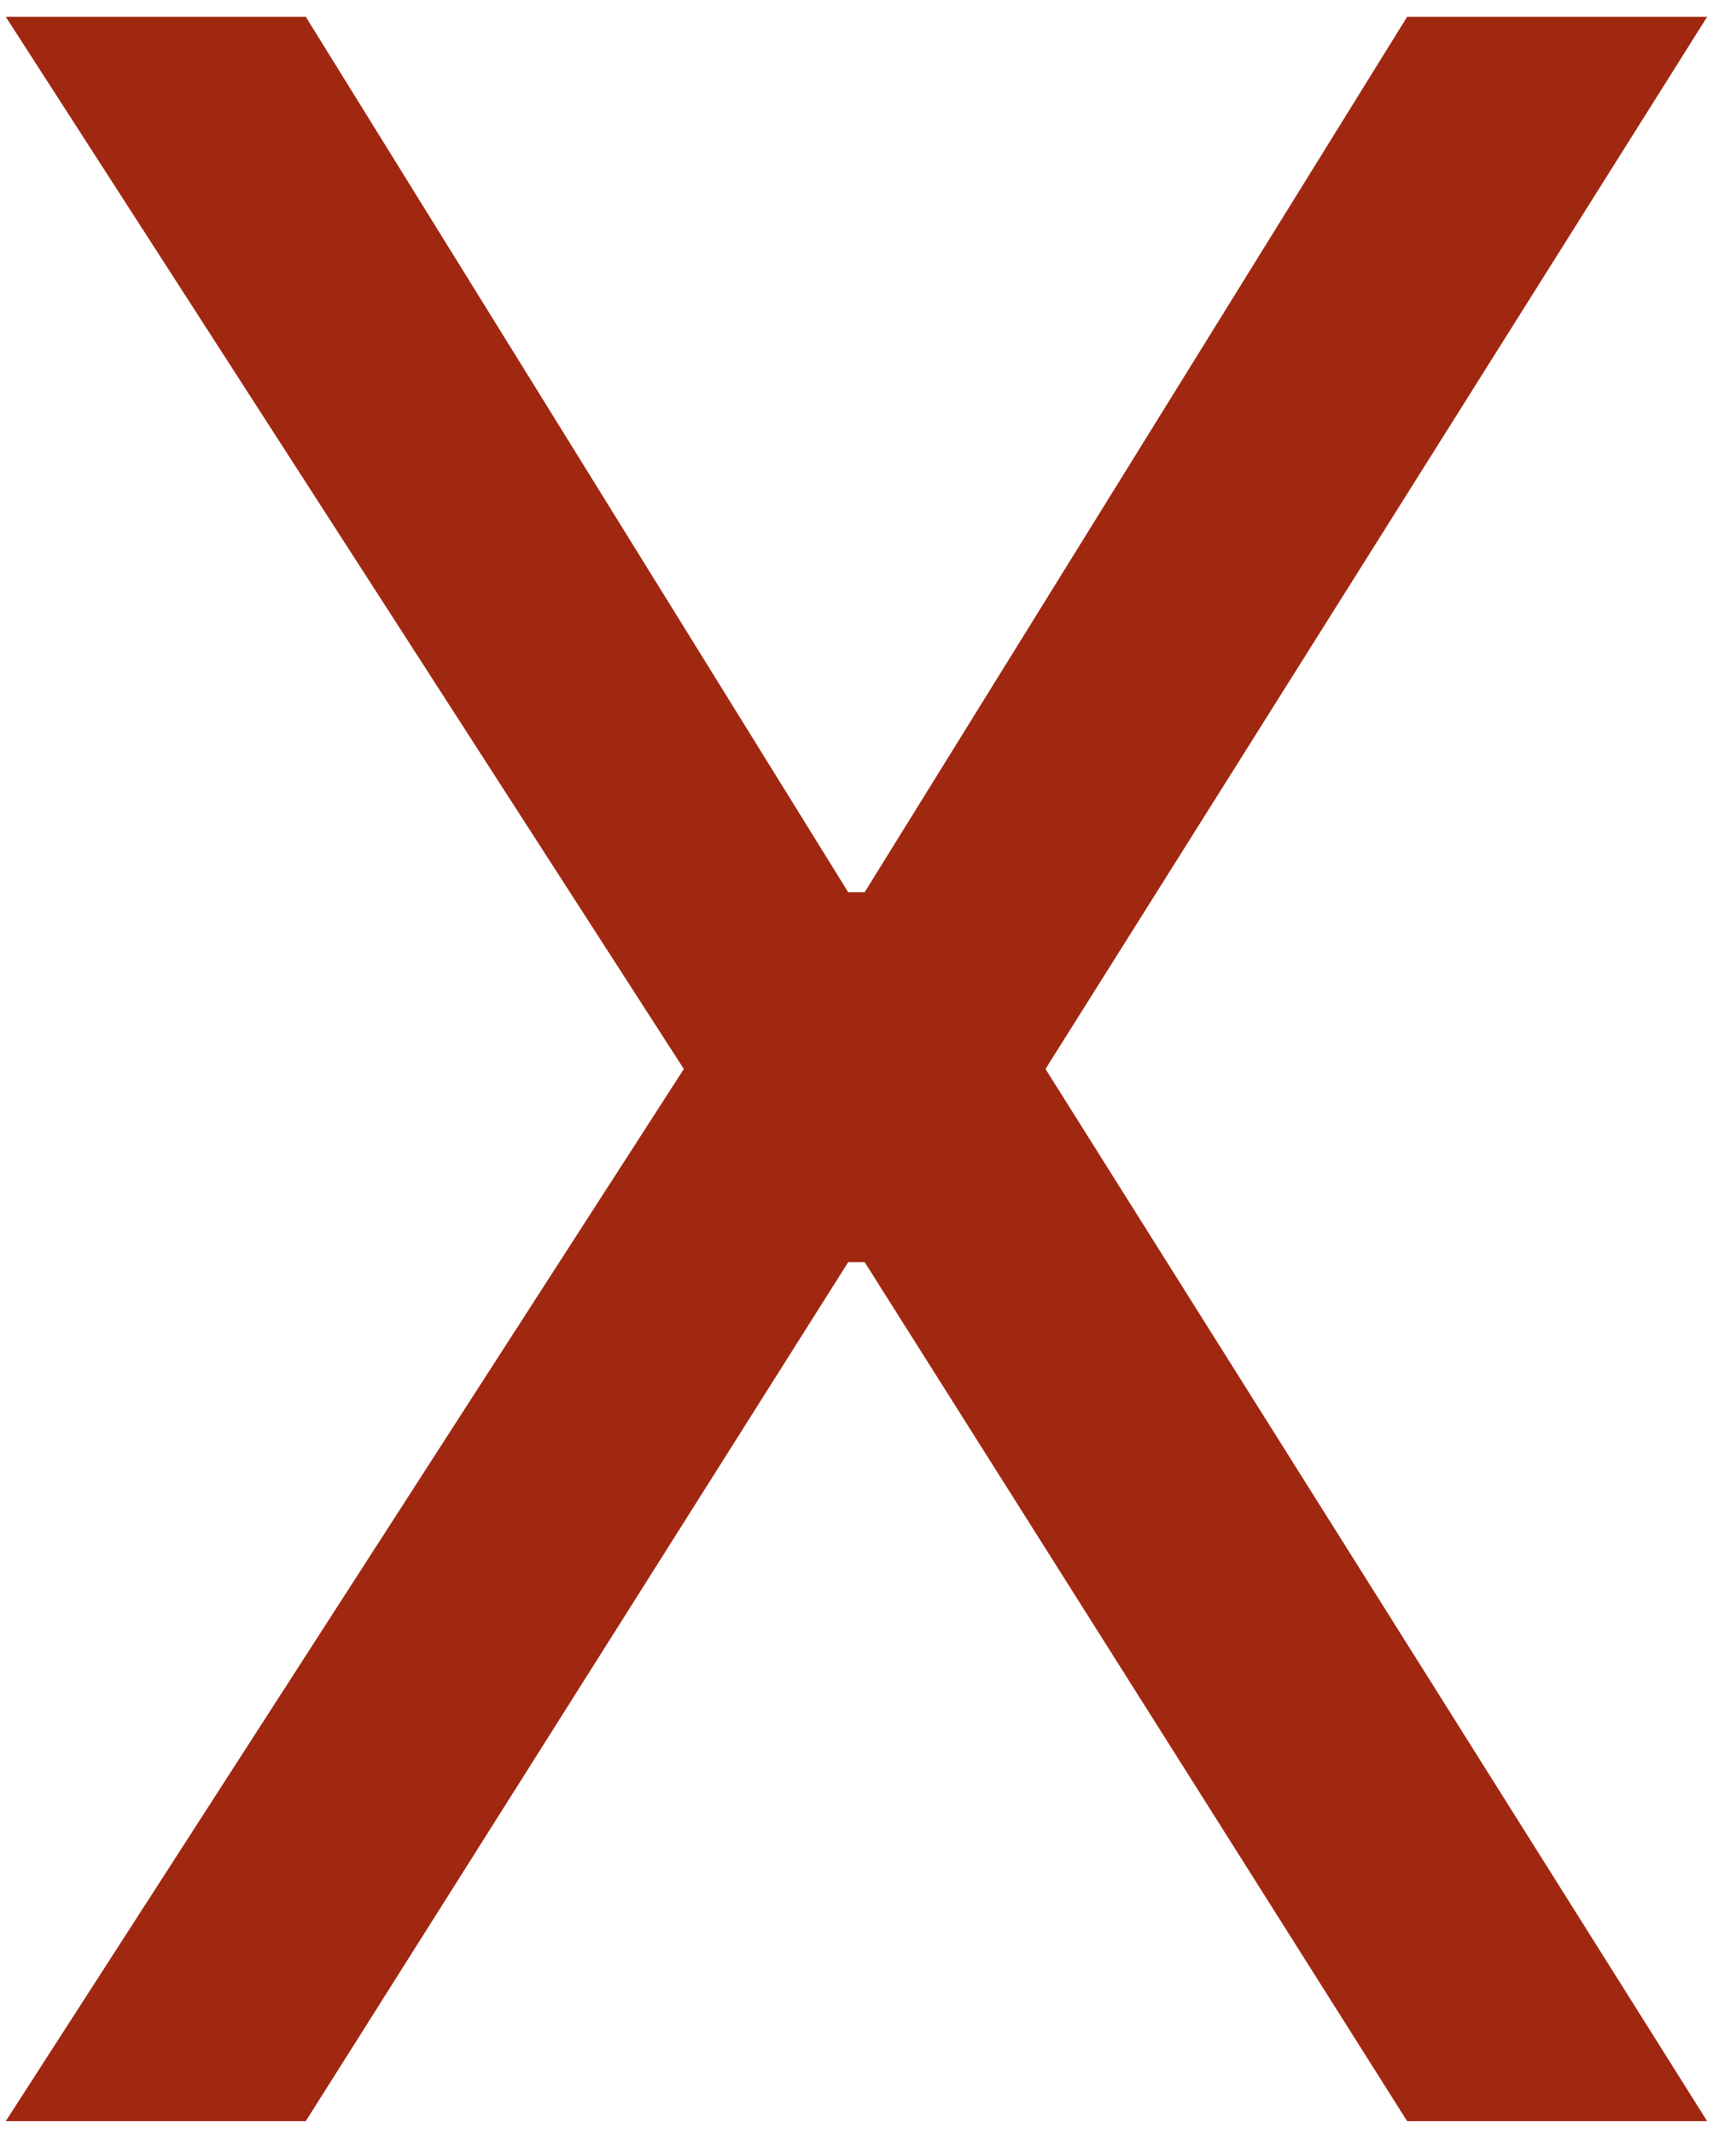
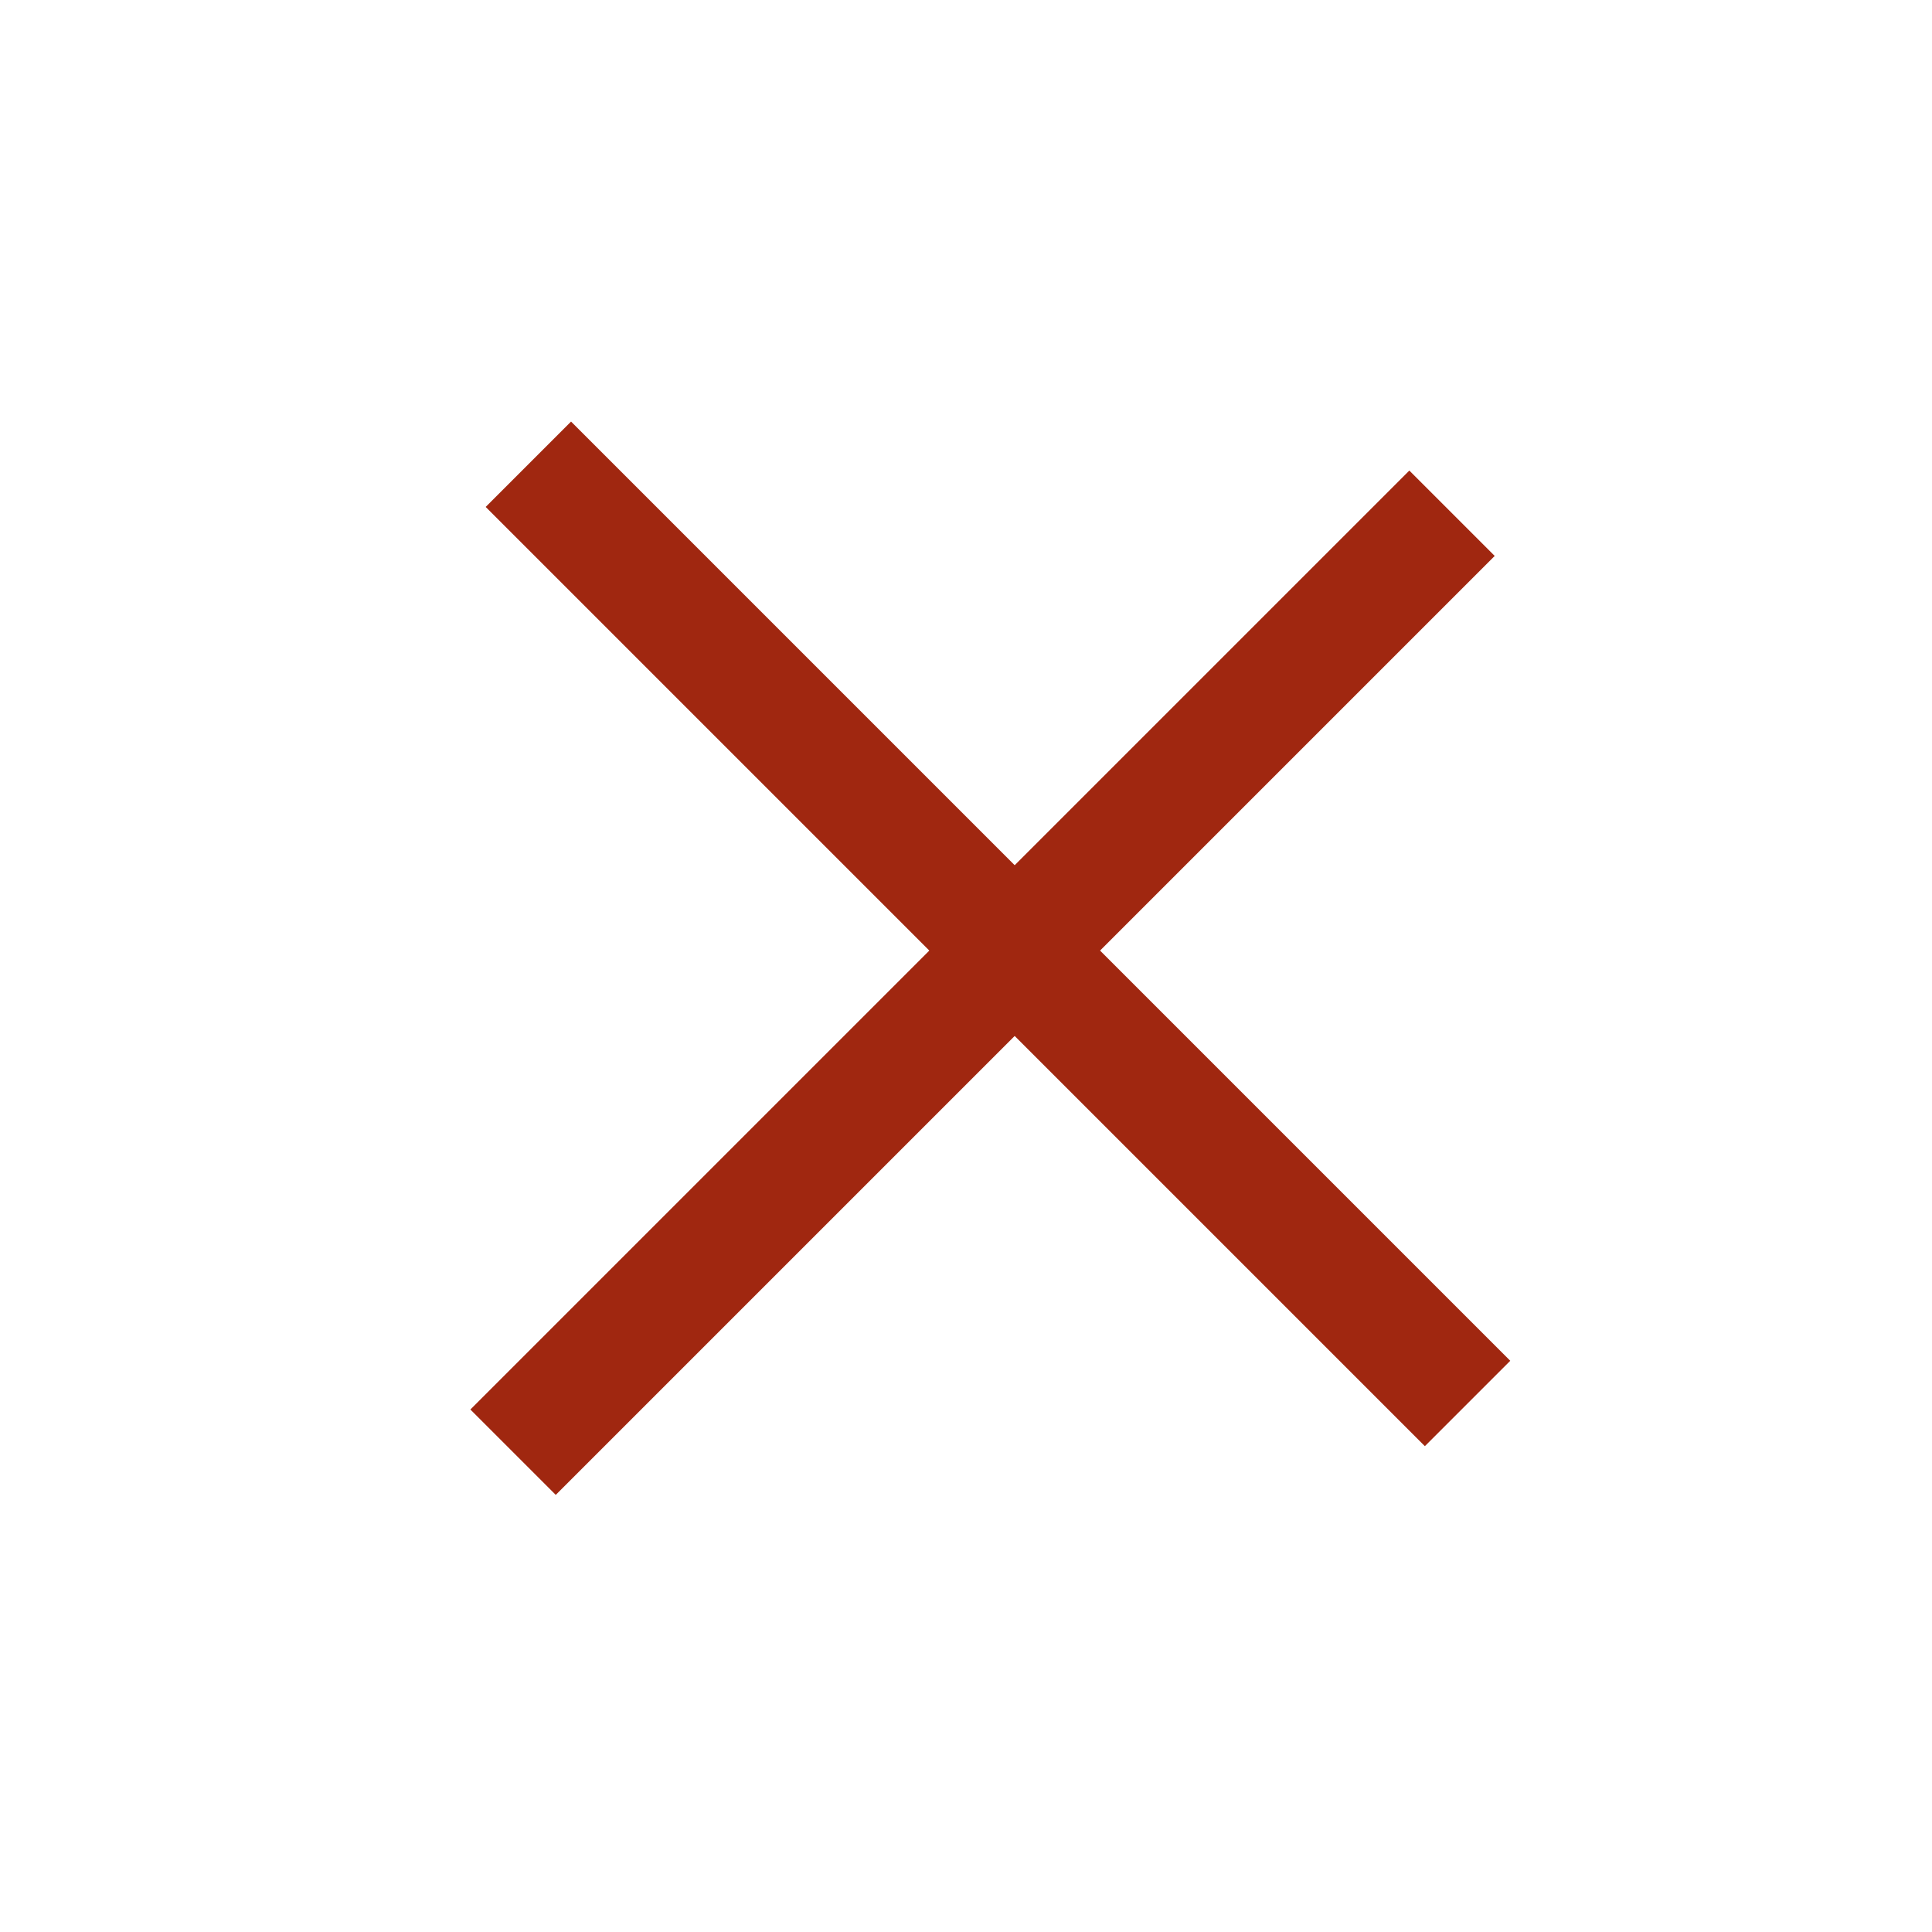
- <svg xmlns="http://www.w3.org/2000/svg" width="48" height="59" viewBox="0 0 48 59" fill="none">
-   <path d="M8.455 0.464L23.454 24.668H23.909L38.909 0.464H47.205L28.909 29.555L47.205 58.645H38.909L23.909 34.895H23.454L8.455 58.645H0.159L18.909 29.555L0.159 0.464H8.455Z" fill="#A02710" />
+ <svg xmlns="http://www.w3.org/2000/svg" width="64" height="64" viewBox="0 0 64 64" fill="none">
+   <line x1="17.503" y1="15.379" x2="48.615" y2="46.492" stroke="#A02710" stroke-width="4" />
+   <line x1="48.1" y1="17.002" x2="16.996" y2="48.106" stroke="#A02710" stroke-width="4" />
</svg>
